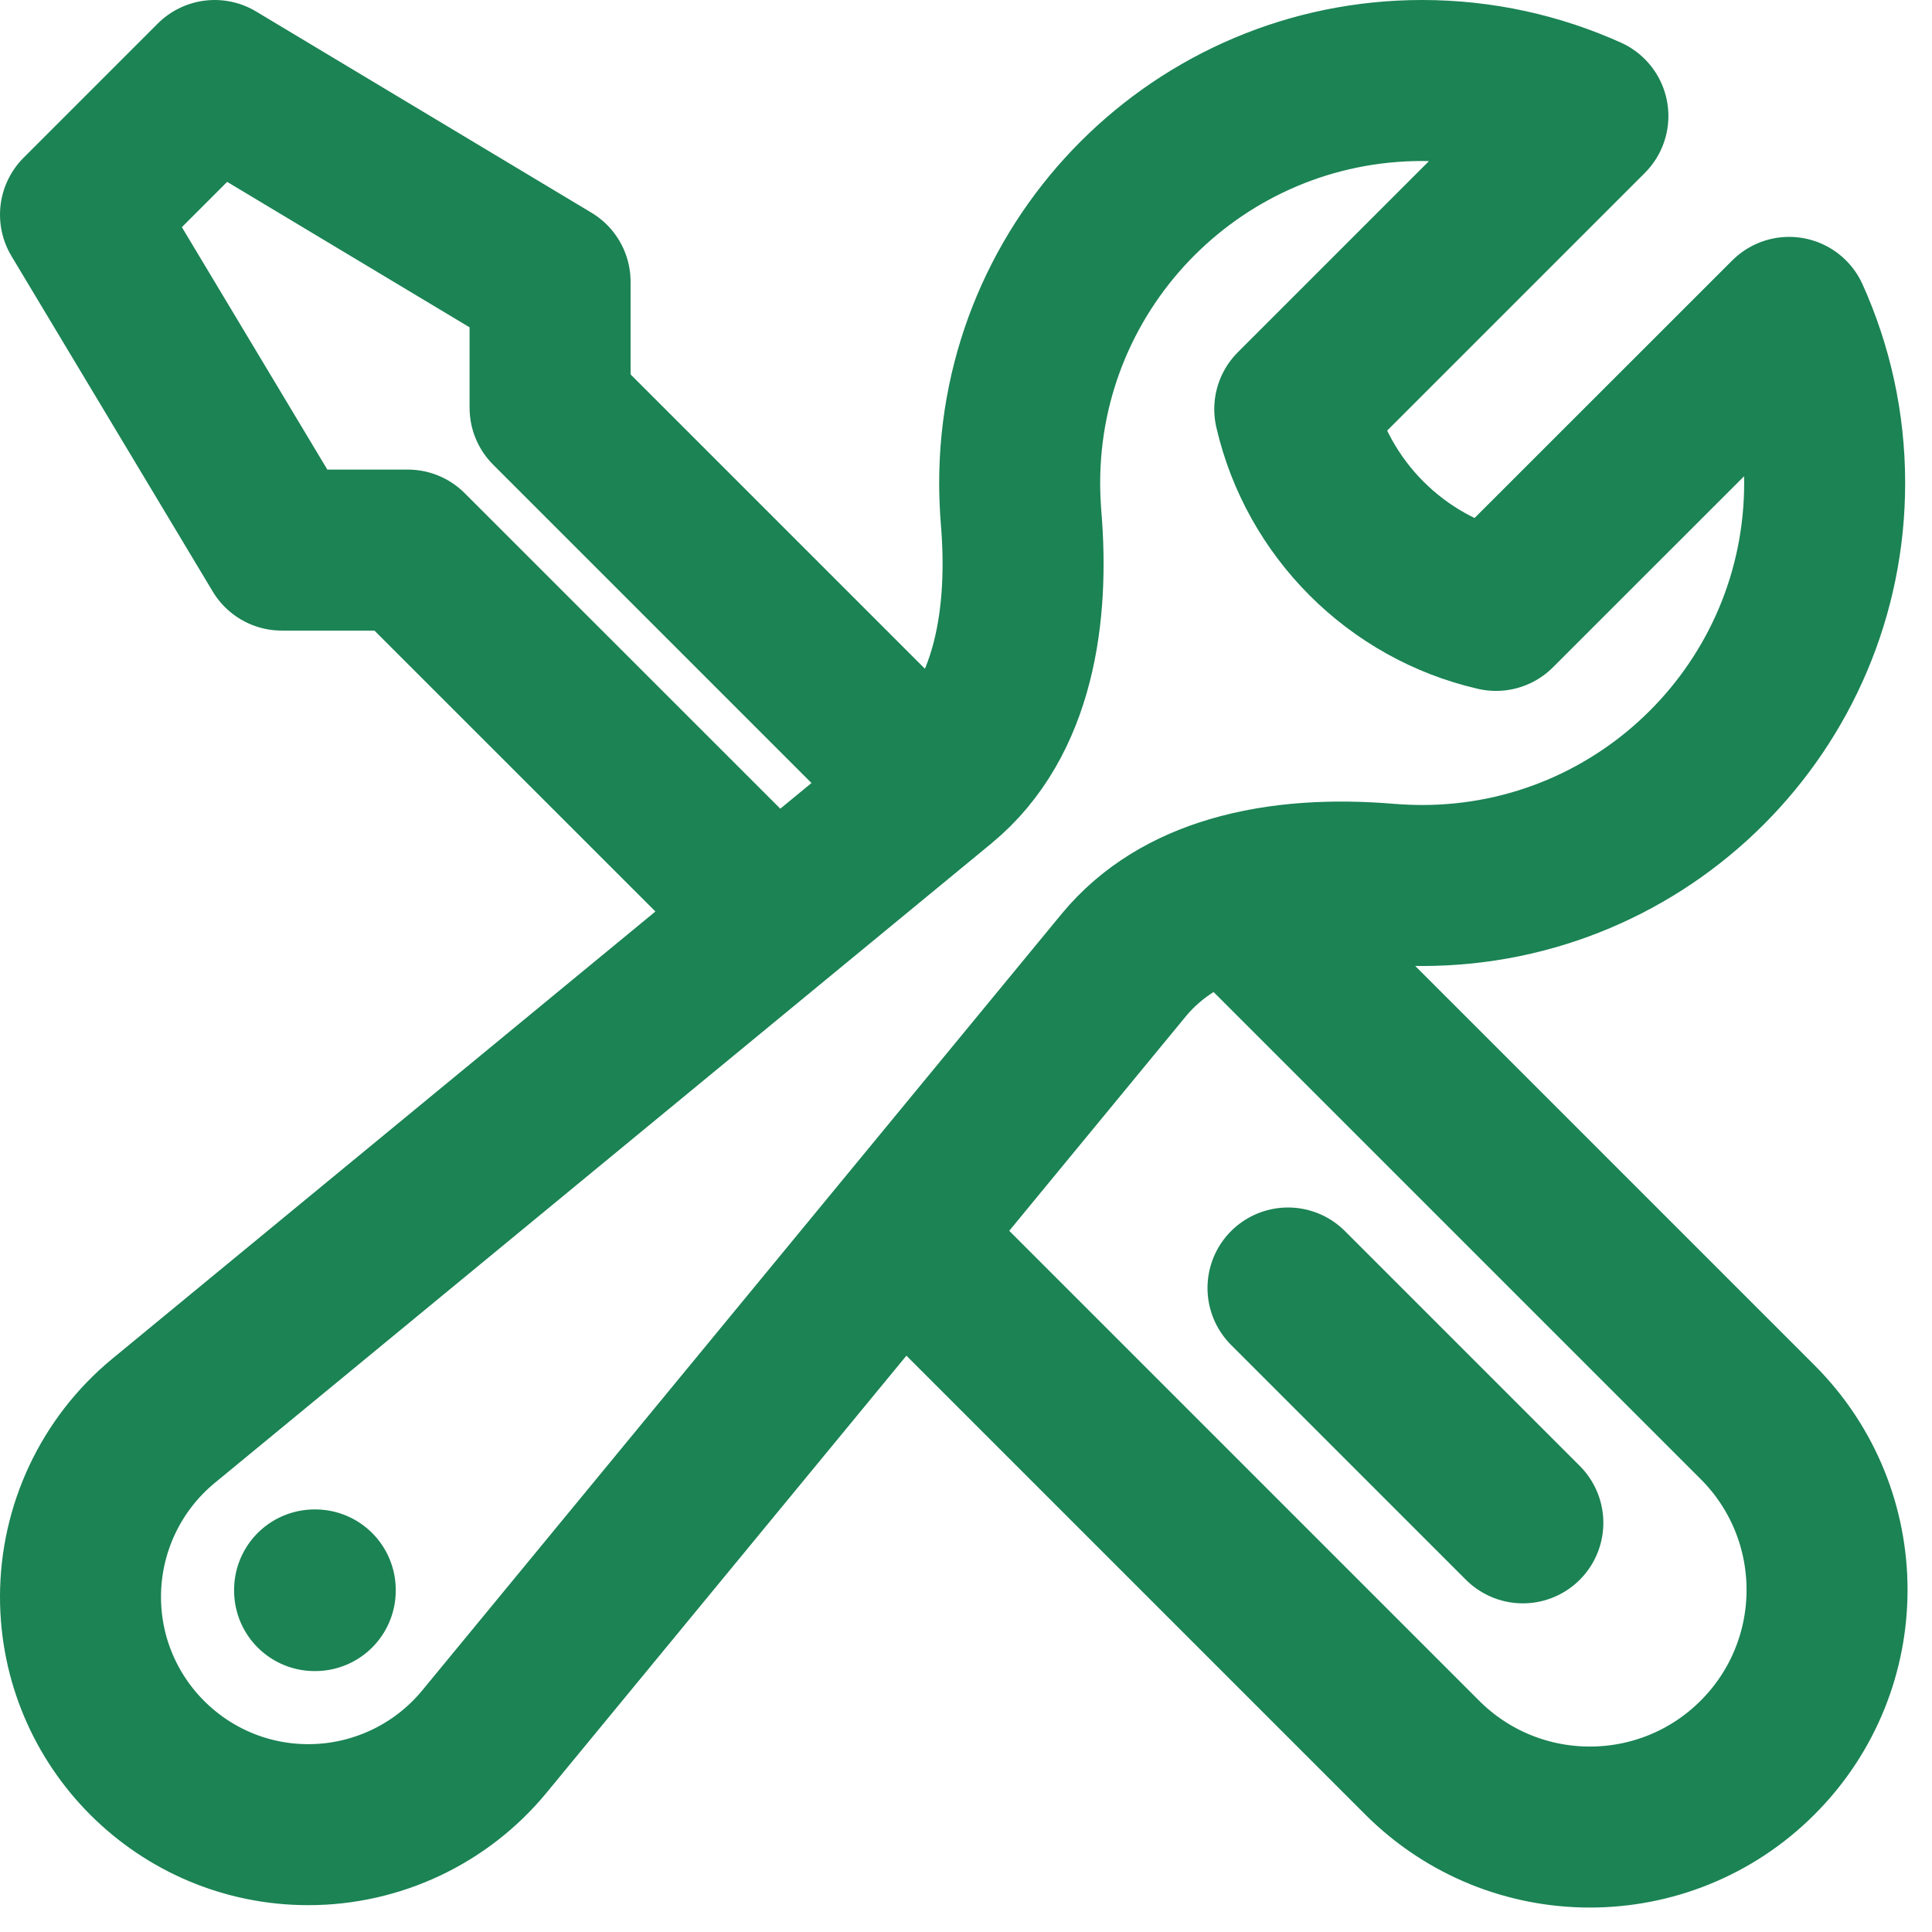
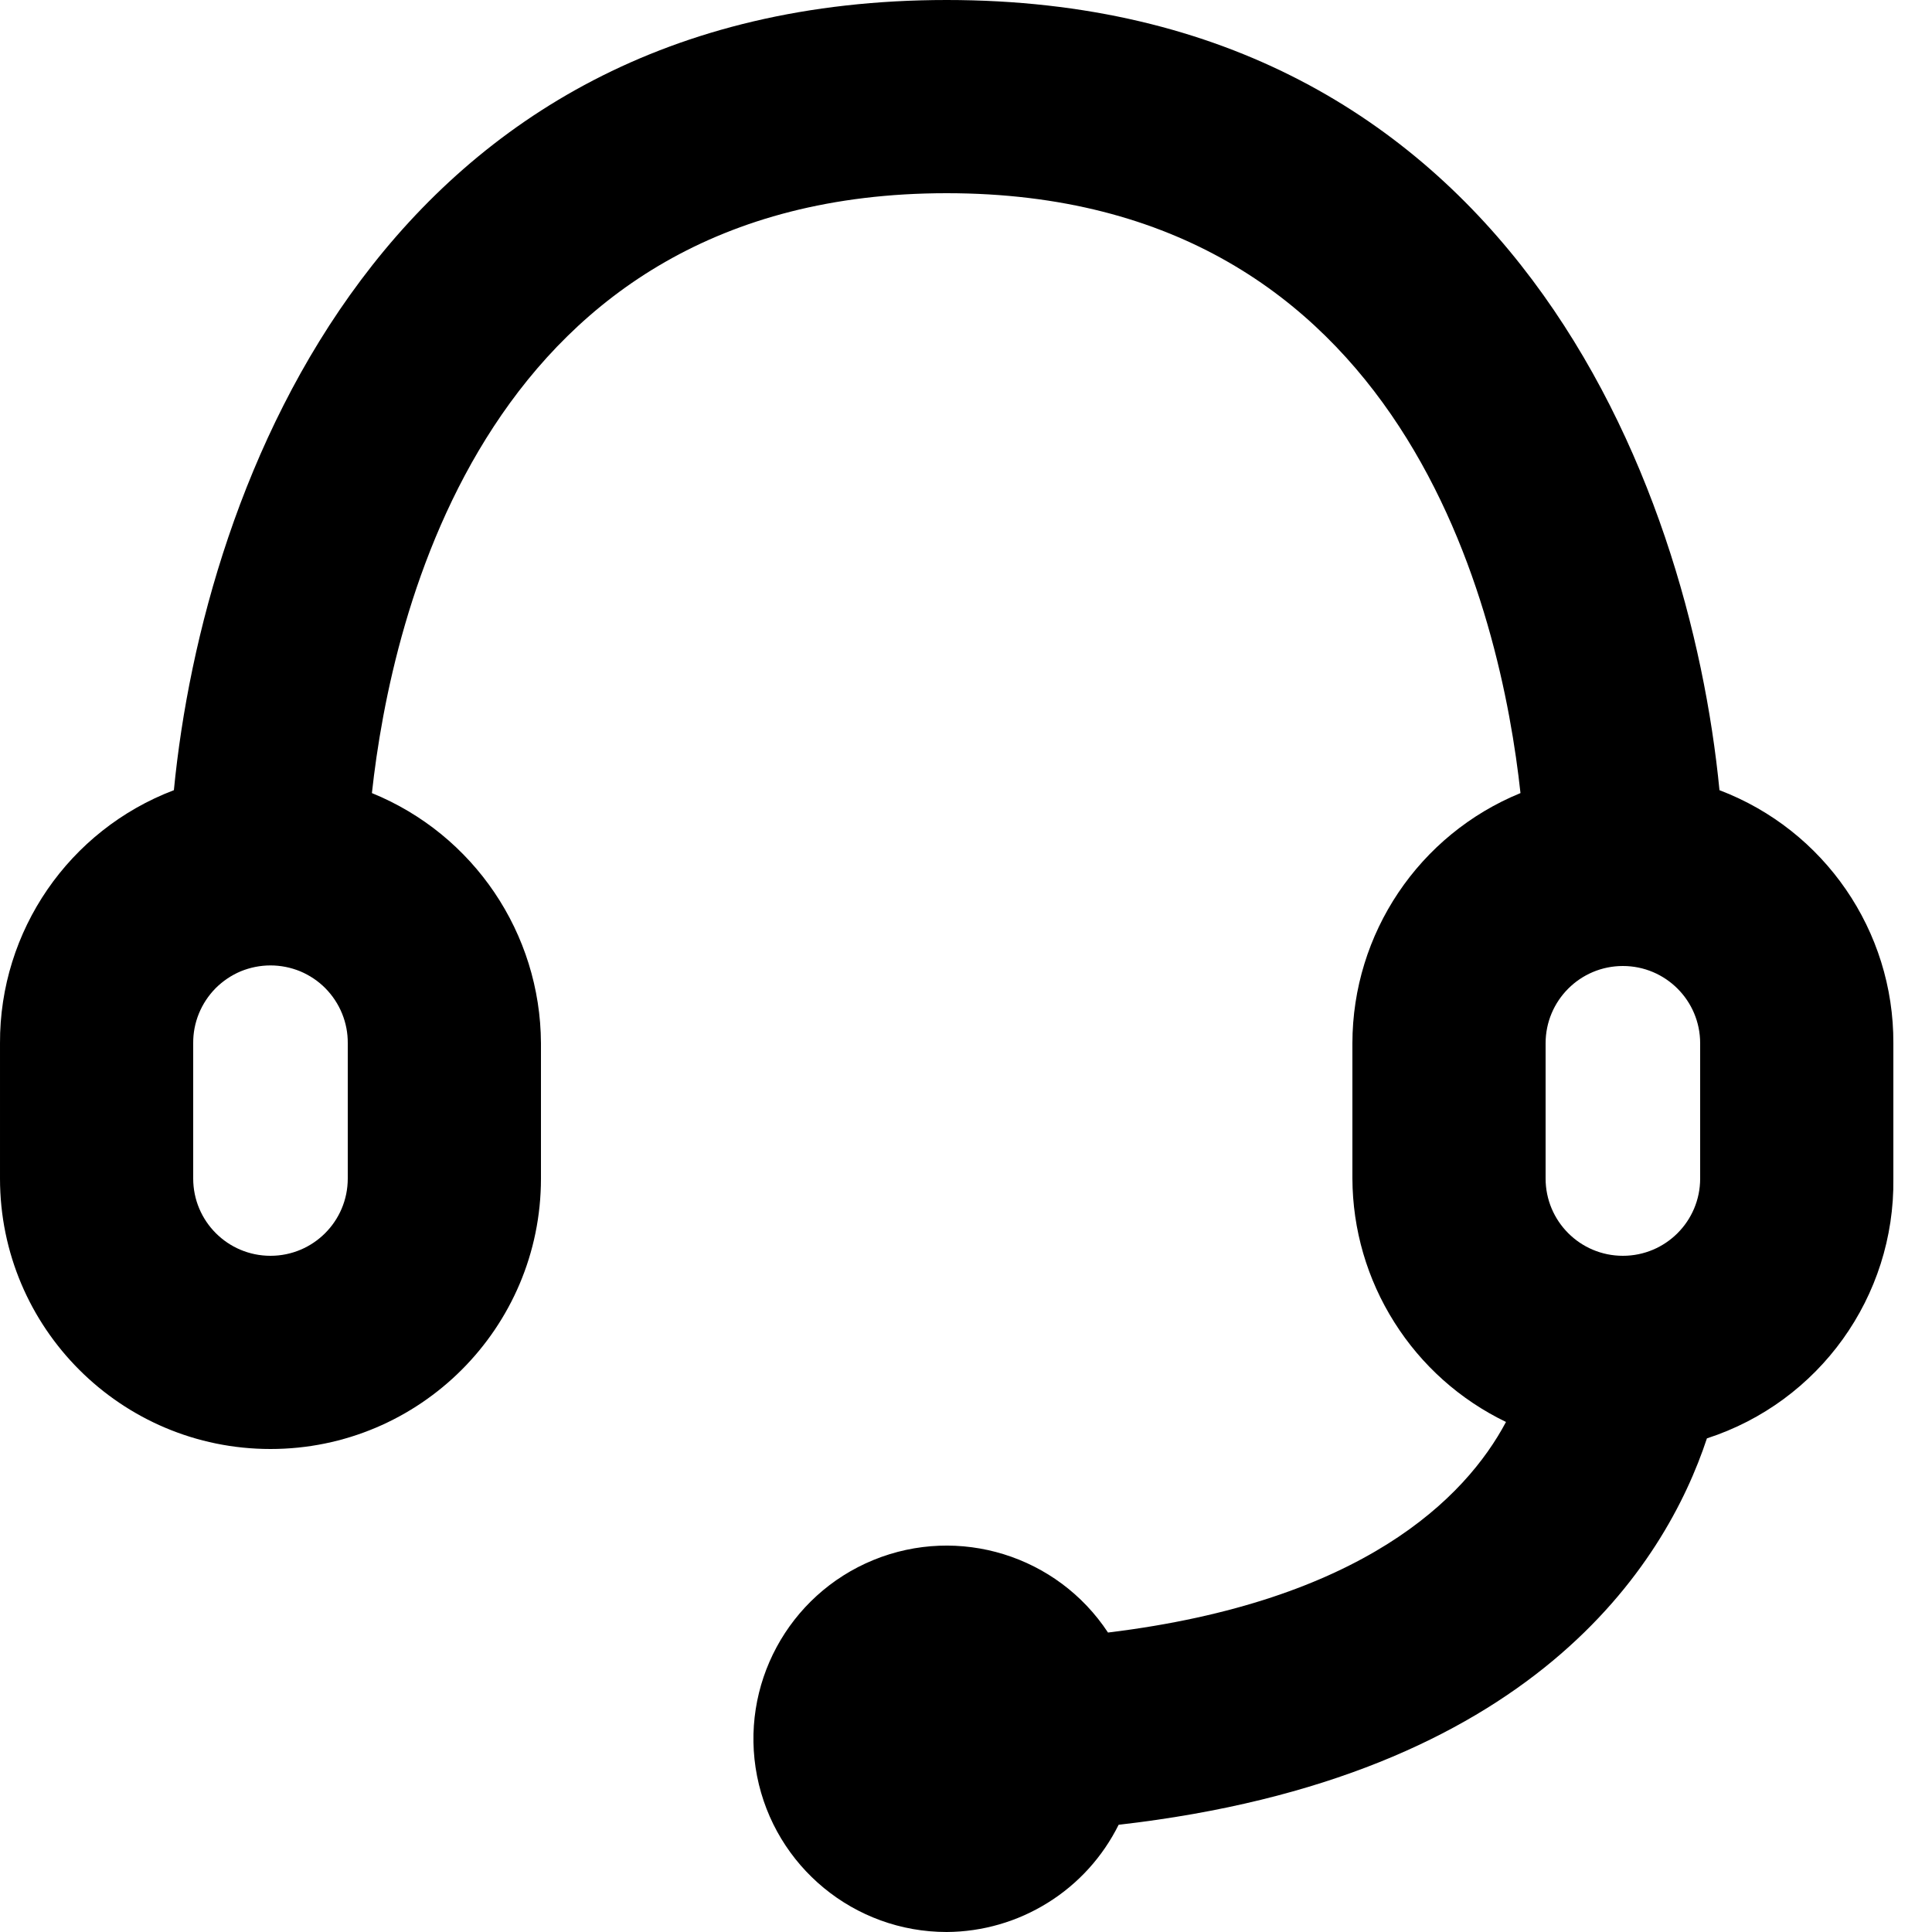
- <svg xmlns="http://www.w3.org/2000/svg" width="18" height="18" viewBox="0 0 18 18" fill="none">
-   <path d="M8.391 11.516L13.25 16.375C14.113 17.238 15.512 17.238 16.375 16.375C17.238 15.512 17.238 14.113 16.375 13.25L11.478 8.353M8.675 7.349L8.76 7.279C9.454 6.707 9.589 5.716 9.513 4.82C9.505 4.715 9.5 4.608 9.5 4.5C9.5 2.429 11.179 0.75 13.25 0.75C13.8 0.75 14.323 0.869 14.794 1.081L12.063 3.812C12.277 4.741 13.009 5.473 13.938 5.687L16.669 2.957C16.881 3.427 17 3.95 17 4.5C17 6.571 15.321 8.25 13.25 8.25C13.142 8.25 13.035 8.245 12.93 8.237C12.447 8.196 11.936 8.216 11.478 8.353C11.087 8.469 10.735 8.671 10.471 8.99L8.391 11.516M8.675 7.349L7.221 8.546L1.523 13.238C1.034 13.641 0.75 14.243 0.75 14.877C0.75 16.049 1.701 17 2.873 17C3.507 17 4.109 16.716 4.512 16.227L8.391 11.516M7.221 8.546L3.799 5.125H2.625L0.75 2L2 0.75L5.125 2.625V3.799L8.675 7.349M14.188 14.188L12 12M2.931 14.813H2.937V14.819H2.931V14.813Z" stroke="#1B8354" stroke-width="1.5" stroke-linecap="round" stroke-linejoin="round" />
+ <svg xmlns="http://www.w3.org/2000/svg" width="20" height="20" viewBox="0 0 20 20" fill="none">
+   <path fill-rule="evenodd" clip-rule="evenodd" d="M17.8 8.18C17.49 5 15.61 0 9.8 0C3.99 0 2.11 5 1.8 8.18C0.713 8.593 -0.005 9.637 2.42227e-05 10.8V12.2C2.42227e-05 13.746 1.254 15 2.8 15C4.346 15 5.6 13.746 5.6 12.2V10.8C5.595 9.662 4.904 8.639 3.85 8.21C4.05 6.37 5.03 2 9.8 2C14.57 2 15.54 6.37 15.74 8.21C14.688 8.64 14.001 9.664 14 10.8V12.2C14.002 12.727 14.152 13.242 14.434 13.688C14.715 14.134 15.115 14.491 15.59 14.72C15.17 15.51 14.1 16.58 11.47 16.9C10.944 16.102 9.927 15.787 9.042 16.149C8.158 16.511 7.653 17.448 7.837 18.386C8.022 19.324 8.844 20 9.8 20C10.17 19.998 10.533 19.893 10.847 19.697C11.162 19.501 11.415 19.222 11.58 18.89C15.87 18.4 17.24 16.19 17.67 14.89C18.833 14.513 19.616 13.423 19.6 12.2V10.8C19.605 9.637 18.887 8.593 17.8 8.18ZM3.6 12.2C3.6 12.642 3.242 13 2.8 13C2.358 13 2 12.642 2 12.2V10.8C1.999 10.694 2.019 10.59 2.059 10.492C2.099 10.394 2.158 10.305 2.232 10.23C2.307 10.155 2.395 10.096 2.492 10.055C2.59 10.015 2.694 9.994 2.8 9.994C2.906 9.994 3.01 10.015 3.108 10.055C3.205 10.096 3.294 10.155 3.368 10.23C3.442 10.305 3.501 10.394 3.541 10.492C3.581 10.59 3.601 10.694 3.6 10.8V12.2ZM16 10.8C16 10.358 16.358 10 16.8 10C17.242 10 17.6 10.358 17.6 10.8V12.2C17.6 12.642 17.242 13 16.8 13C16.358 13 16 12.642 16 12.2V10.8Z" fill="black" />
</svg>
